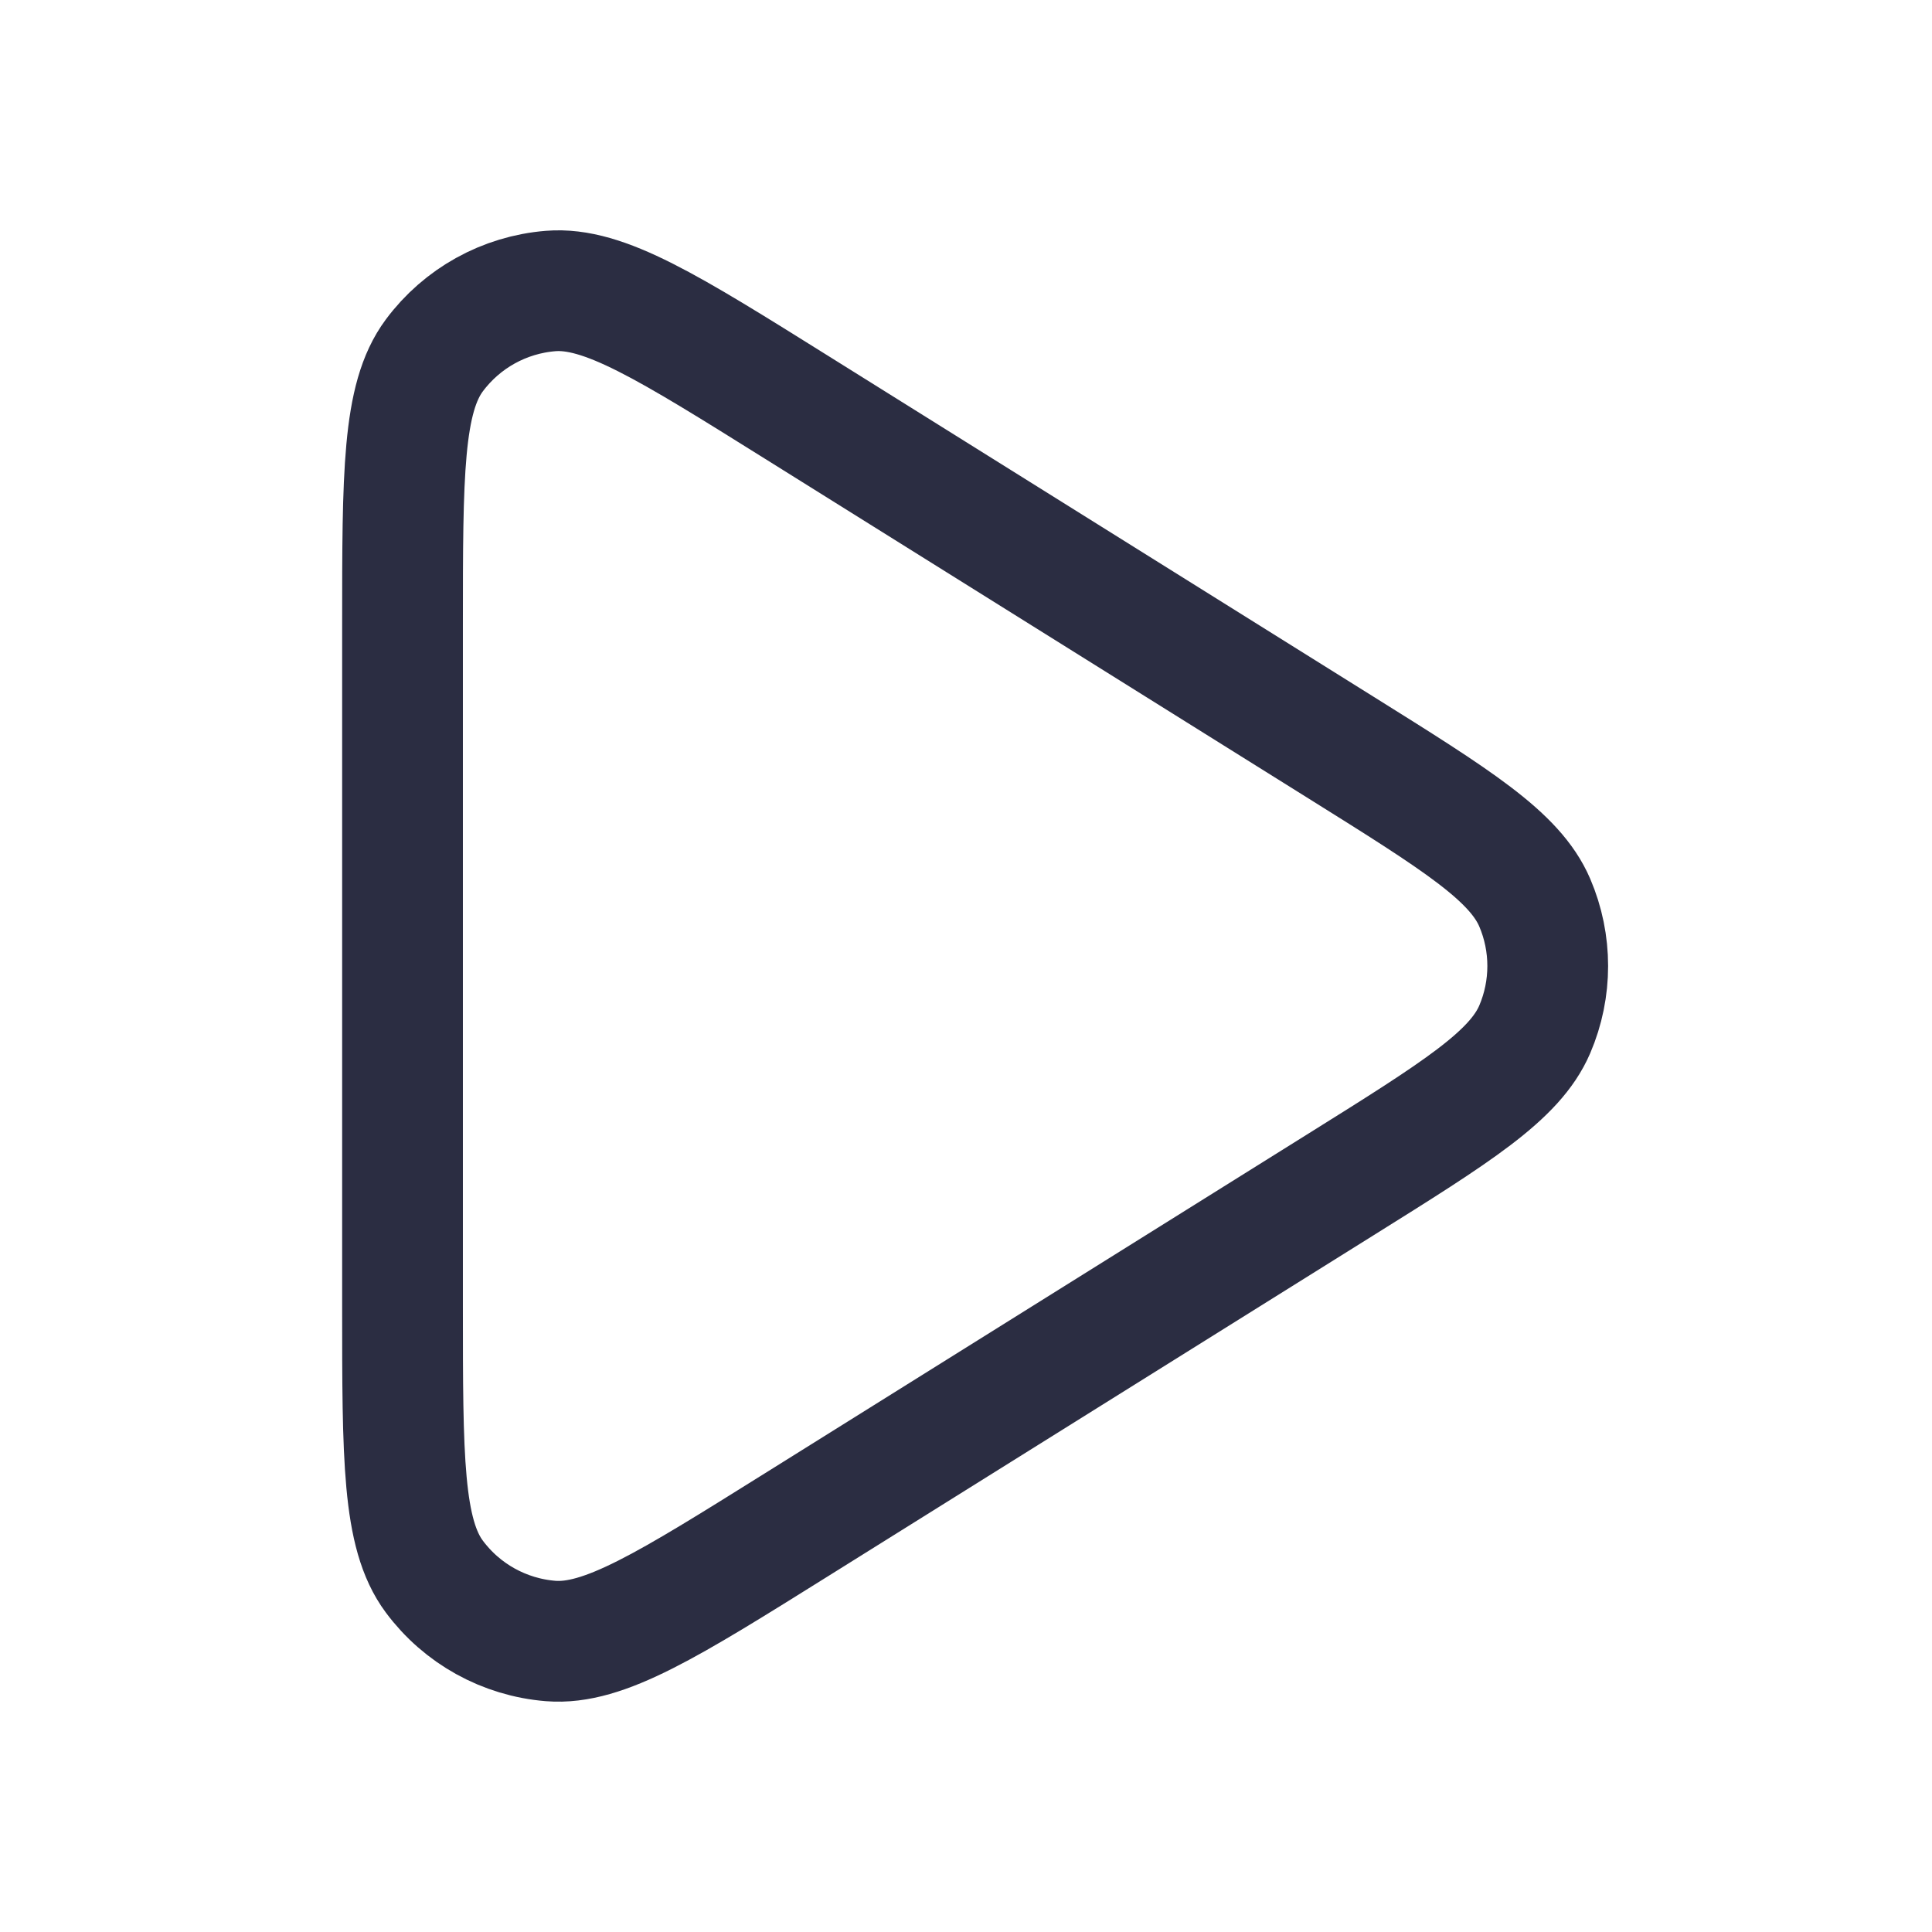
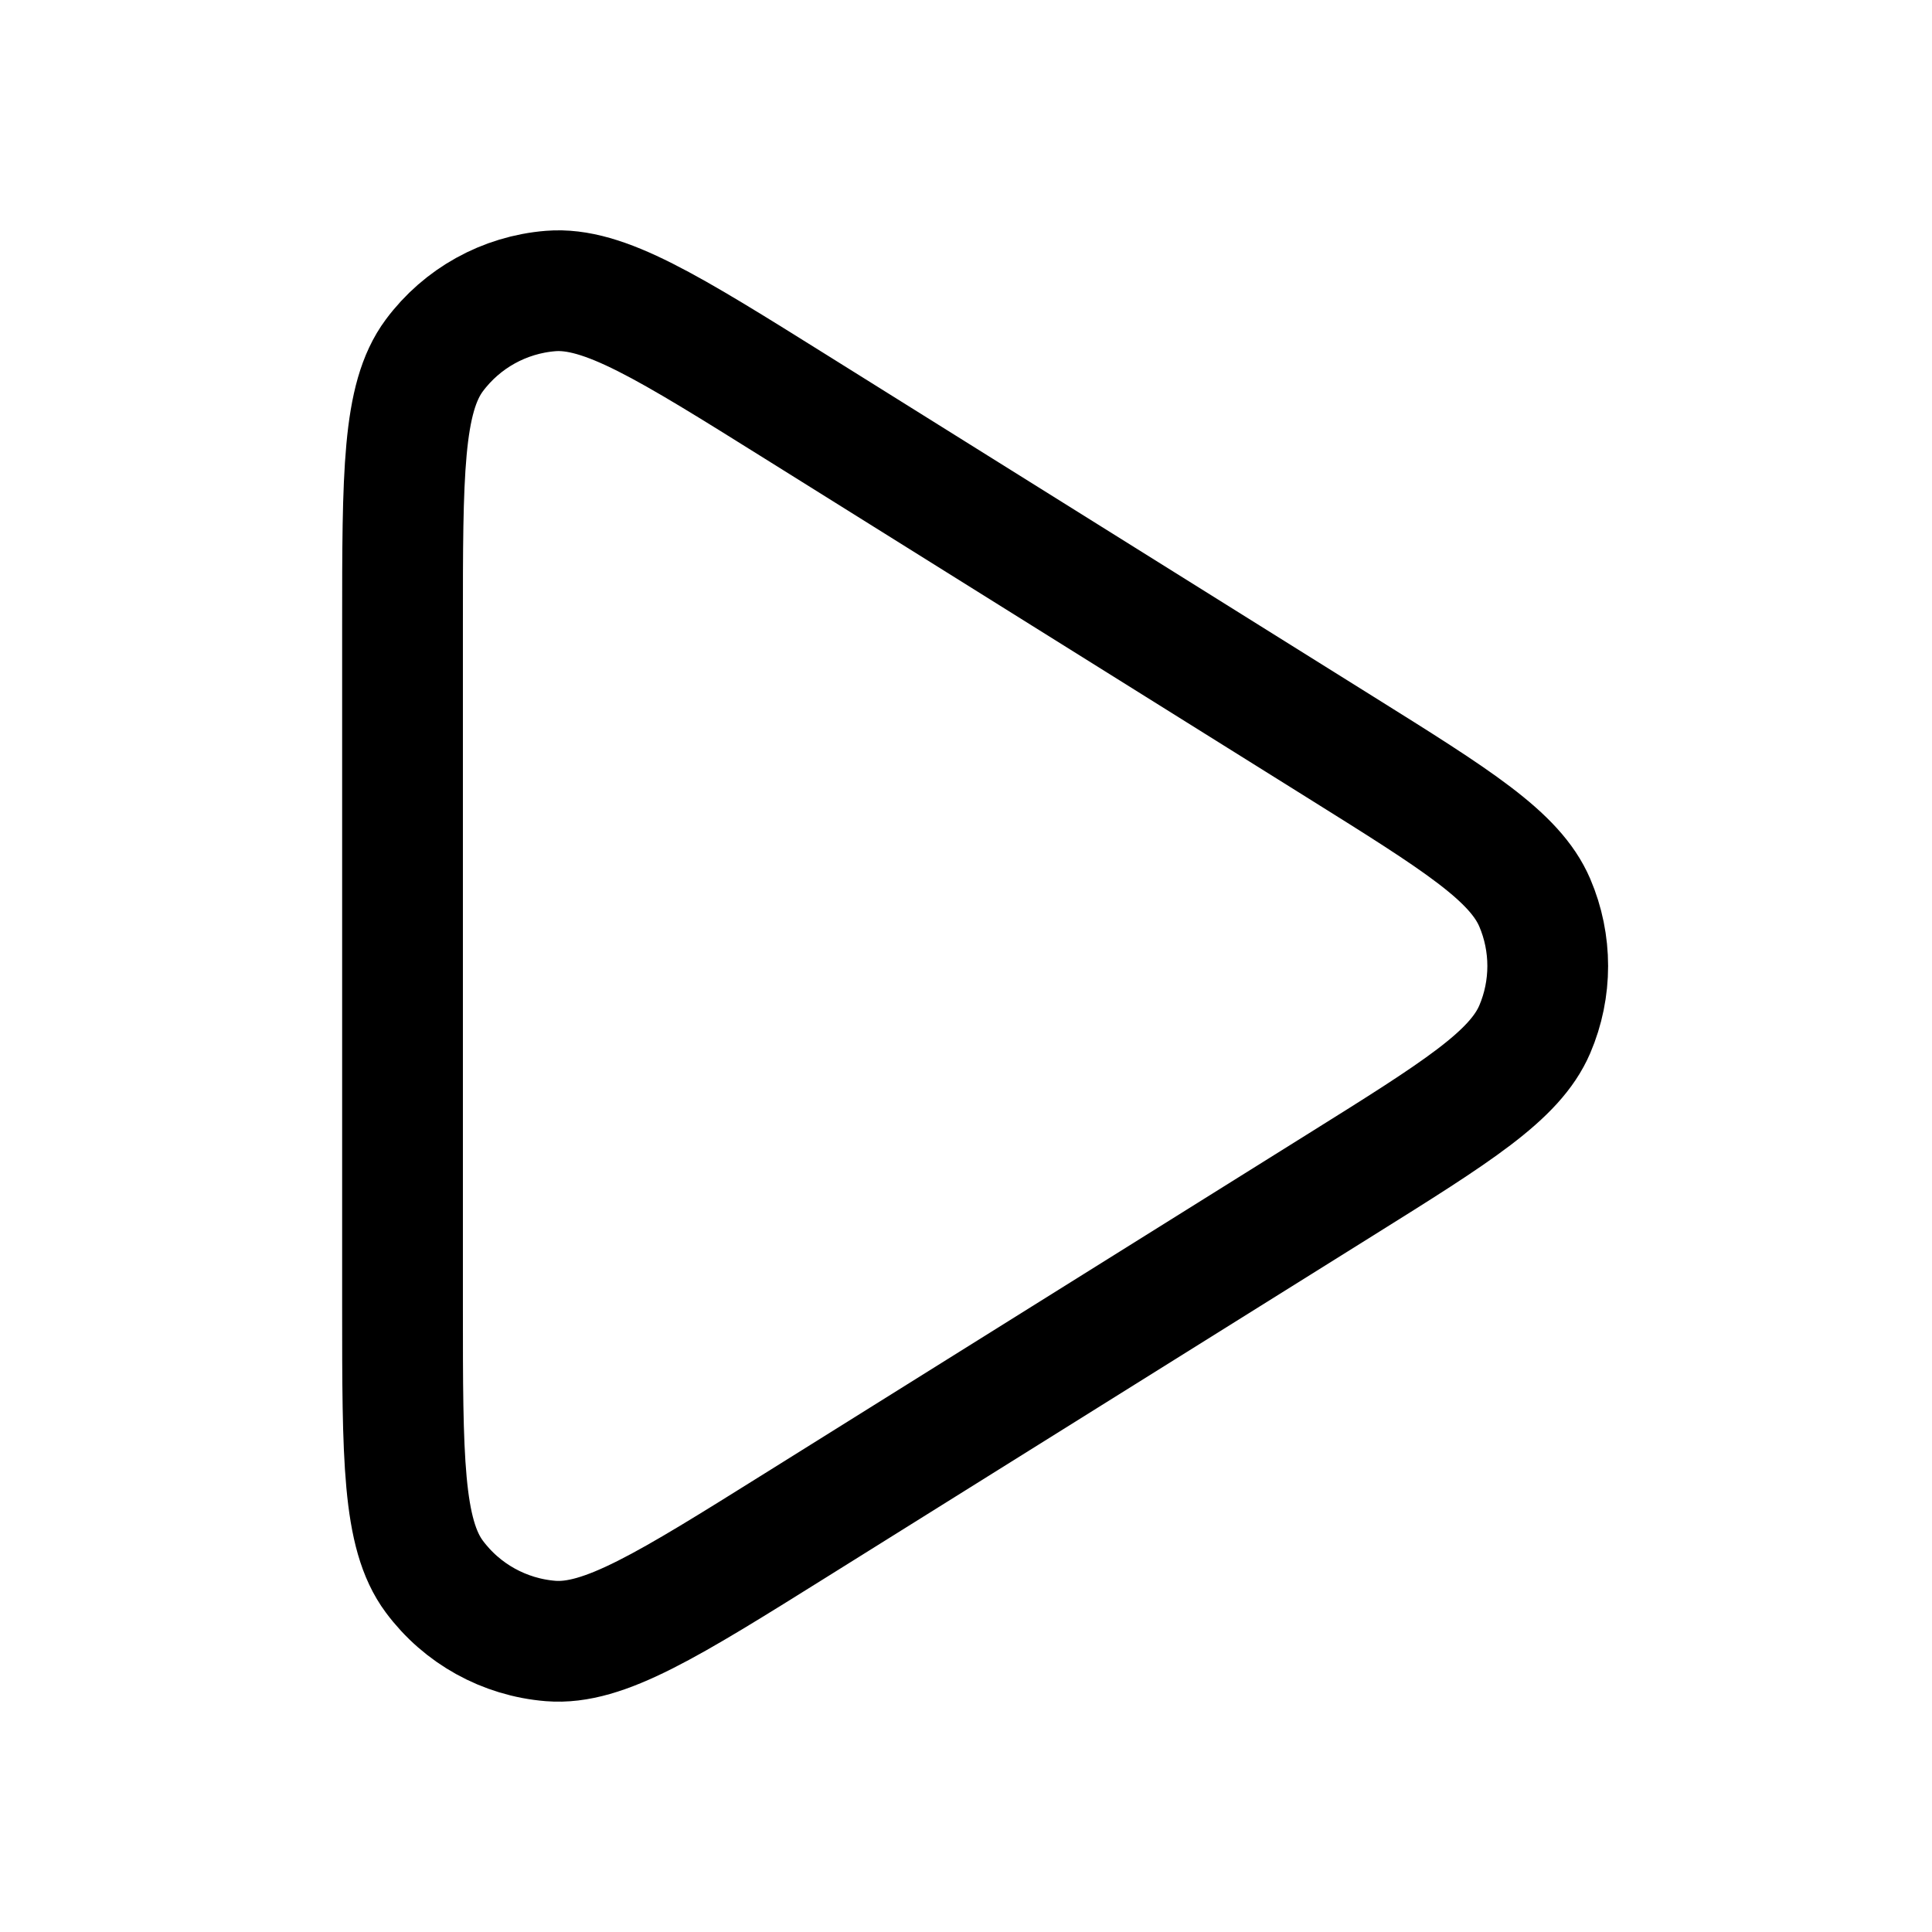
<svg xmlns="http://www.w3.org/2000/svg" width="32" height="32" viewBox="0 0 32 32" fill="none">
-   <path d="M22.211 12.382C24.131 13.582 25.09 14.181 25.42 14.95C25.707 15.62 25.707 16.38 25.42 17.05C25.09 17.818 24.131 18.418 22.211 19.618L13.195 25.253C11.064 26.585 9.999 27.251 9.12 27.18C8.353 27.118 7.651 26.729 7.193 26.112C6.667 25.404 6.667 24.148 6.667 21.635V10.365C6.667 7.852 6.667 6.596 7.193 5.888C7.651 5.271 8.353 4.882 9.12 4.82C9.999 4.749 11.064 5.415 13.195 6.747L22.211 12.382Z" stroke="#2B2D42" stroke-width="2" stroke-linejoin="round" />
+   <path d="M22.211 12.382C24.131 13.582 25.09 14.181 25.42 14.95C25.707 15.62 25.707 16.38 25.42 17.05C25.09 17.818 24.131 18.418 22.211 19.618L13.195 25.253C11.064 26.585 9.999 27.251 9.12 27.18C8.353 27.118 7.651 26.729 7.193 26.112C6.667 25.404 6.667 24.148 6.667 21.635V10.365C6.667 7.852 6.667 6.596 7.193 5.888C7.651 5.271 8.353 4.882 9.12 4.82C9.999 4.749 11.064 5.415 13.195 6.747L22.211 12.382Z" stroke="currentColor" stroke-width="2" stroke-linejoin="round" />
</svg>
